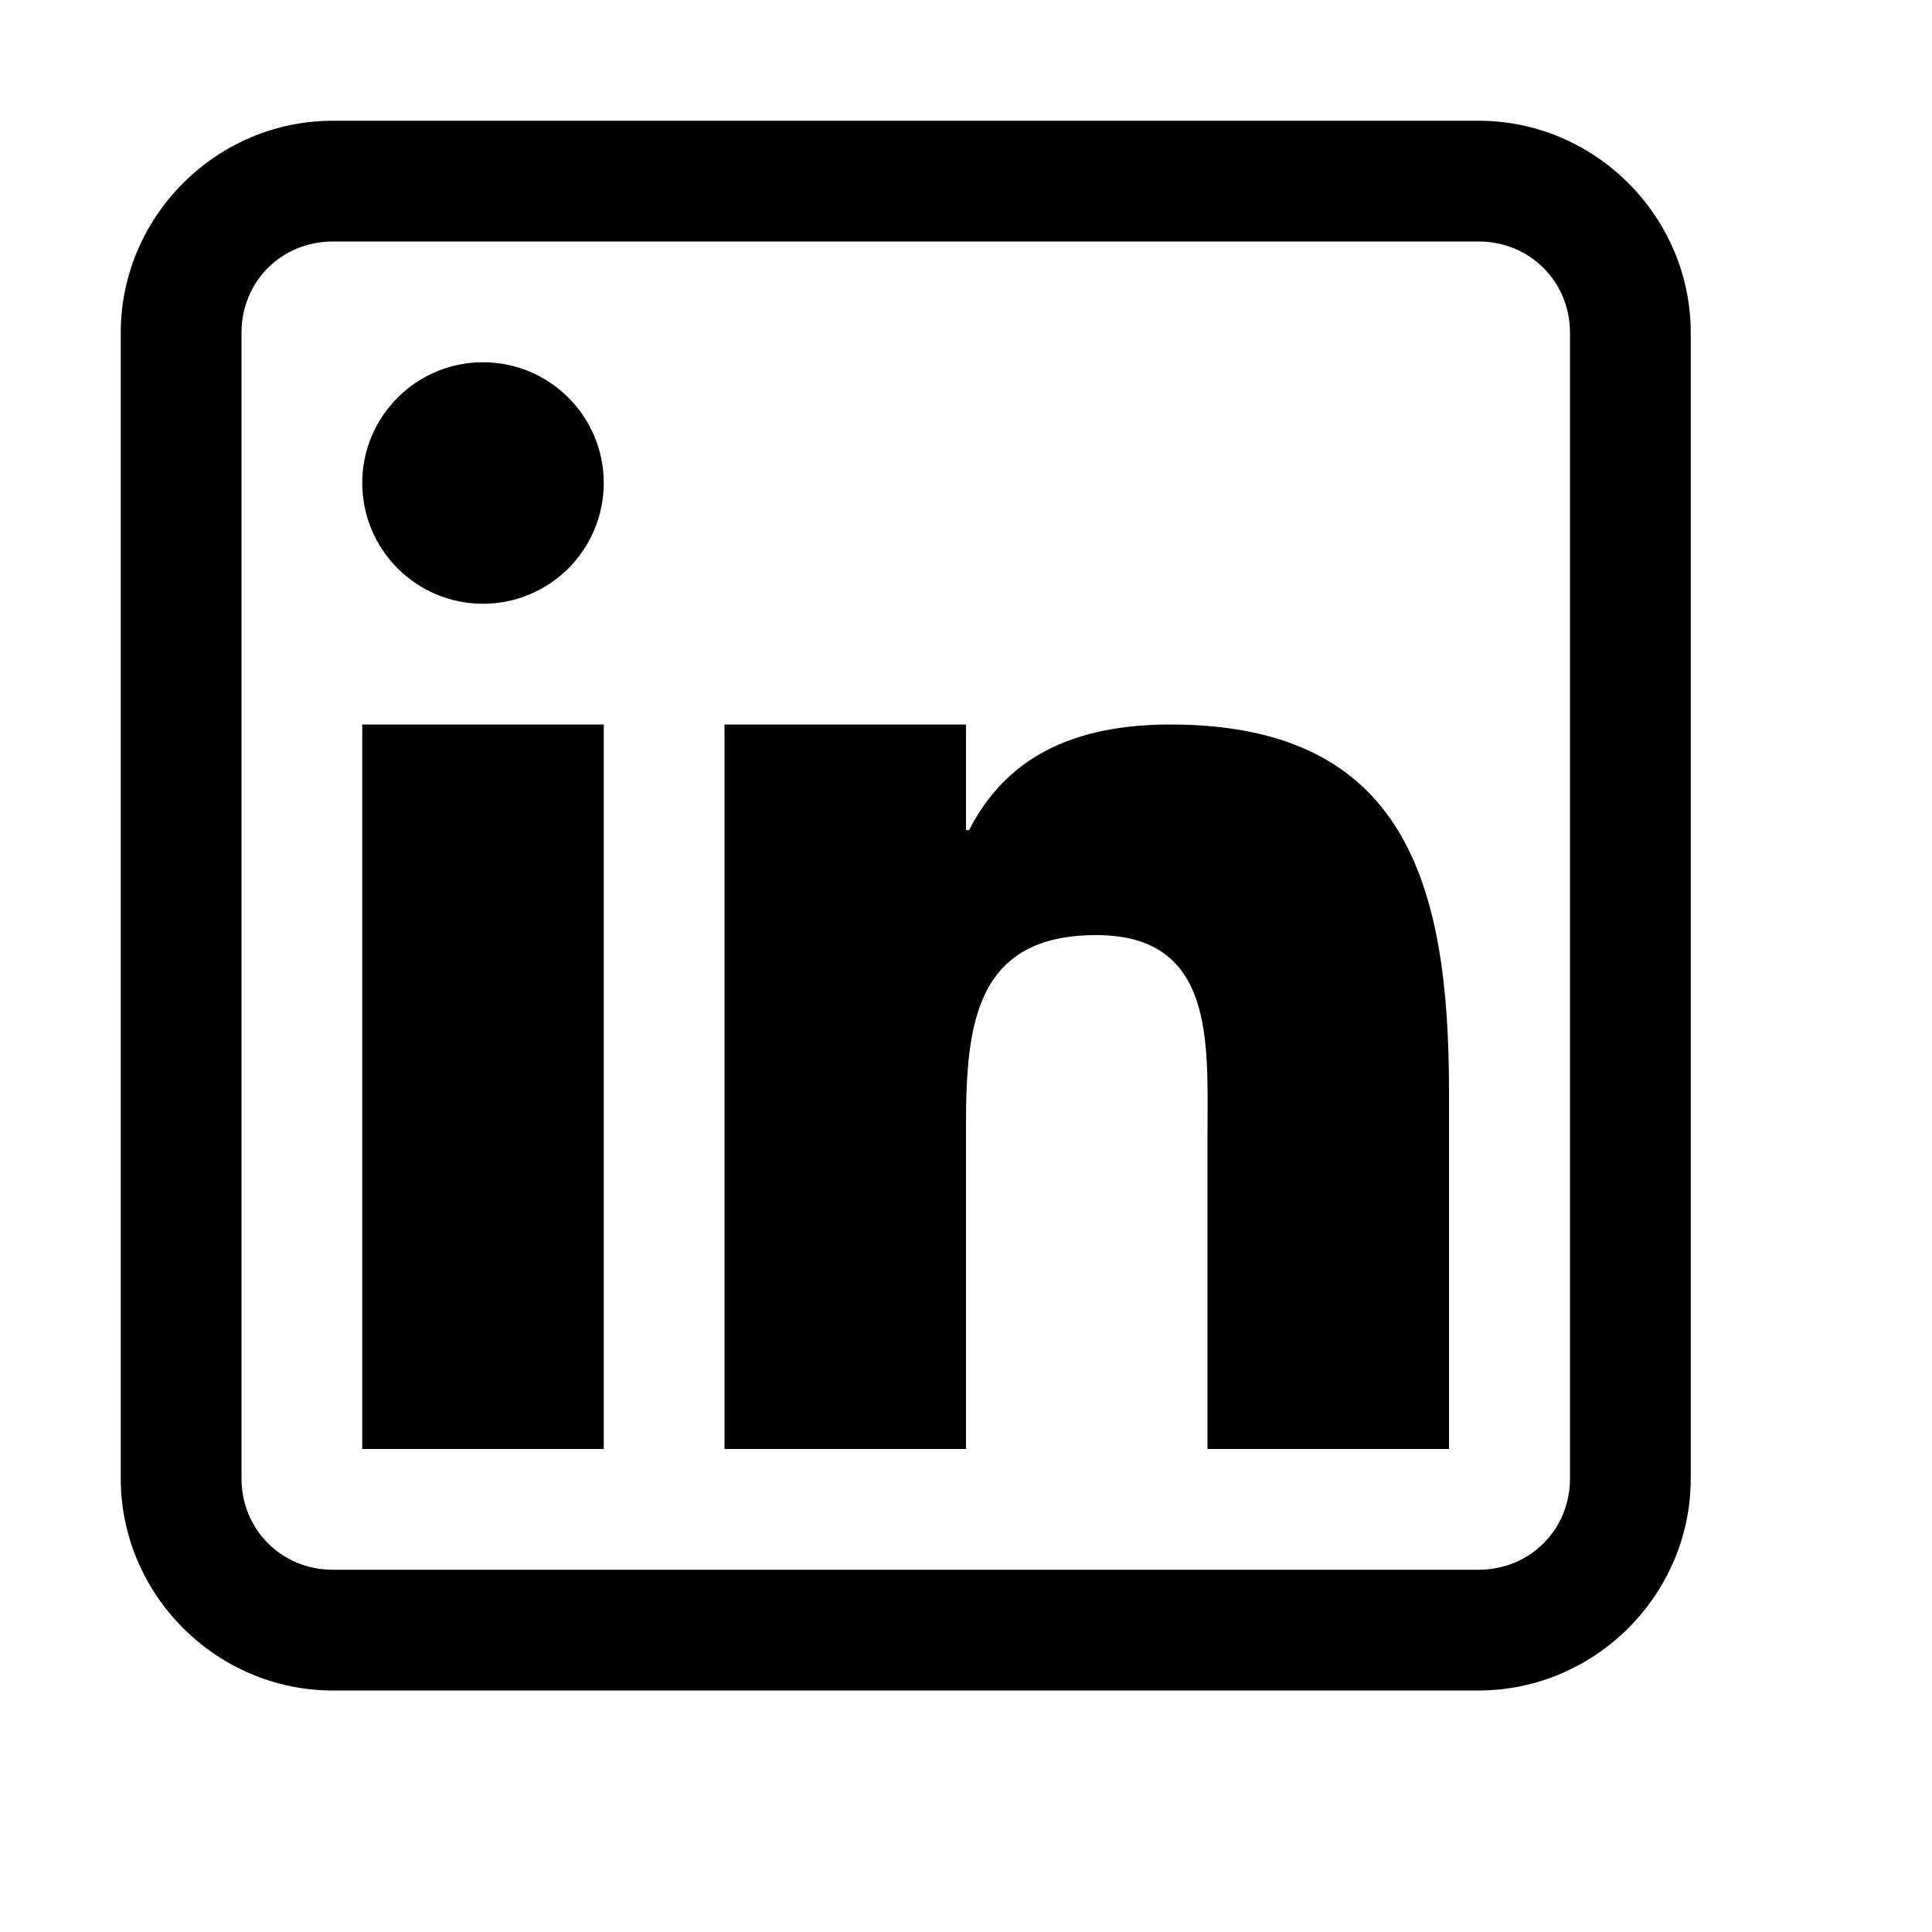
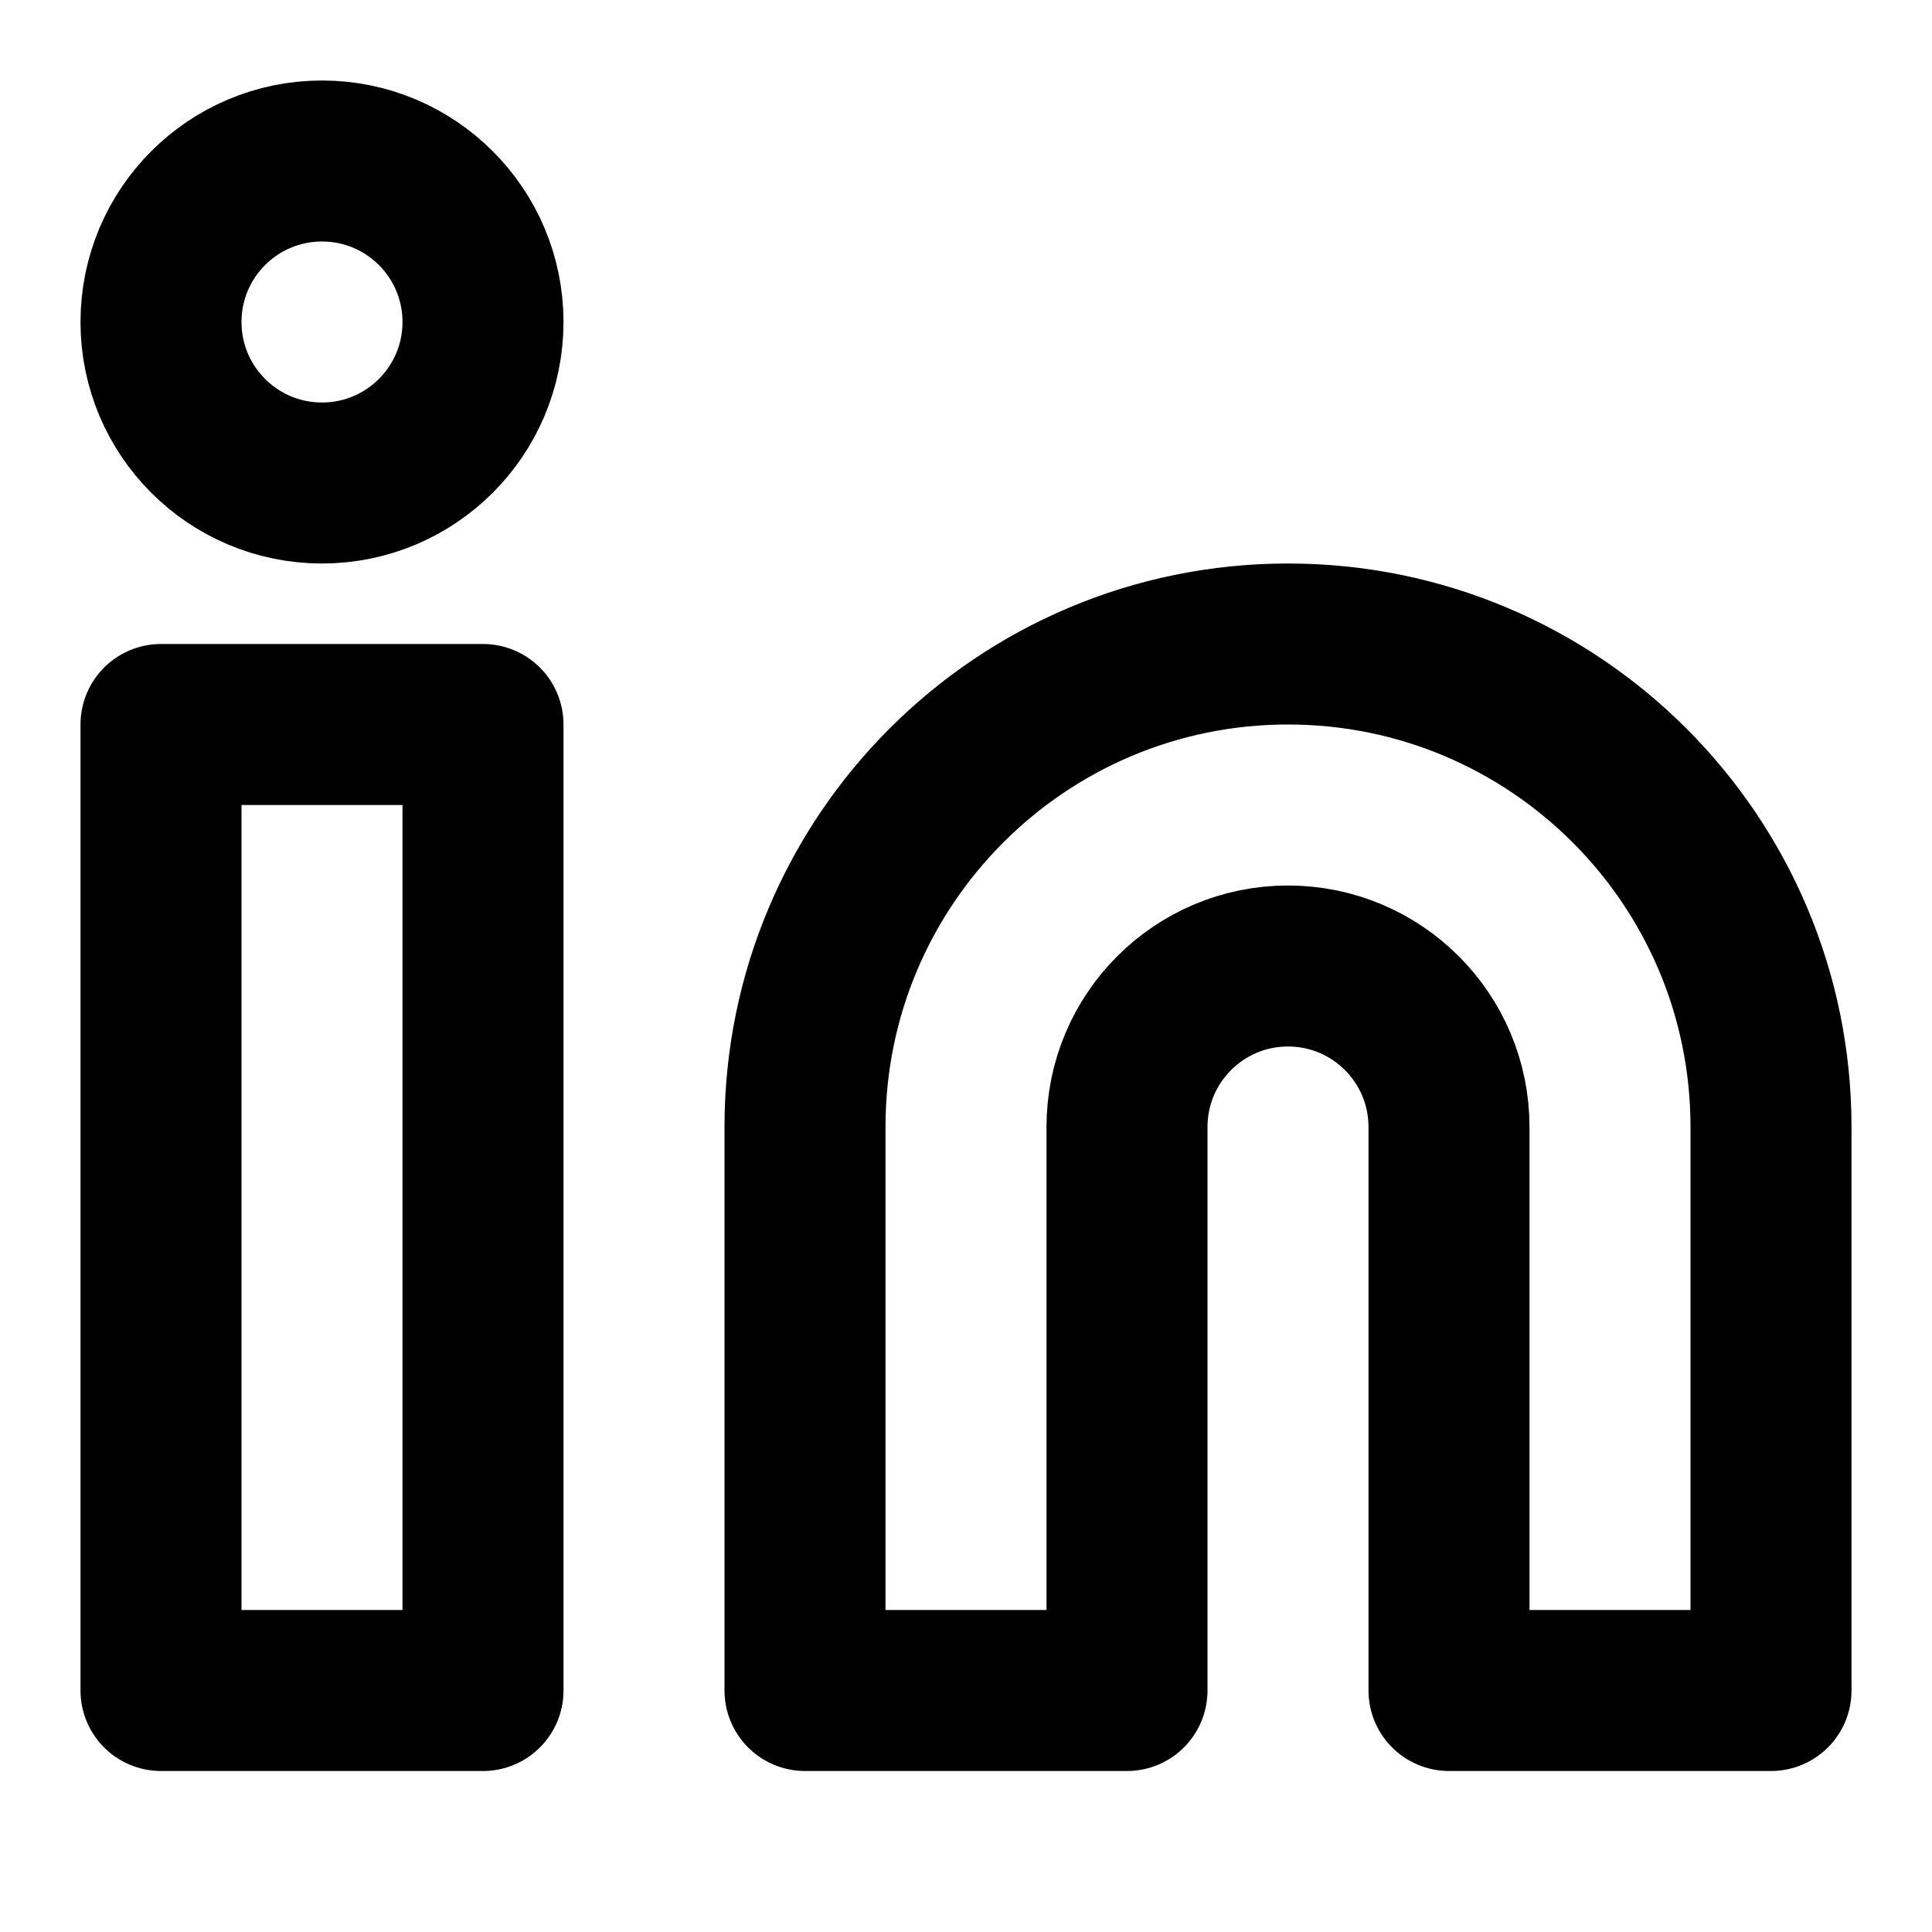
- <svg xmlns="http://www.w3.org/2000/svg" width="96px" height="96px" viewBox="0 0 16 16">
-   <path style="line-height:normal;text-indent:0;text-align:start;text-decoration-line:none;text-decoration-style:solid;text-decoration-color:#000;text-transform:none;block-progression:tb;isolation:auto;mix-blend-mode:normal" d="M 2.756 1 C 1.792 1 1 1.792 1 2.756 L 1 12.244 C 1 13.208 1.793 14 2.756 14 L 12.244 14 C 13.208 14 14.001 13.209 14.002 12.246 L 14.002 2.756 C 14.002 1.792 13.209 1 12.246 1 L 2.756 1 z M 2.756 2 L 12.246 2 C 12.669 2 13.002 2.332 13.002 2.756 L 13.002 12.246 C 13.001 12.67 12.669 13 12.244 13 L 2.756 13 C 2.333 13 2 12.668 2 12.244 L 2 2.756 C 2 2.331 2.331 2 2.756 2 z M 4 3 A 1 1 0 0 0 3 4 A 1 1 0 0 0 4 5 A 1 1 0 0 0 5 4 A 1 1 0 0 0 4 3 z M 3 6 L 3 12 L 5 12 L 5 6 L 3 6 z M 6 6 L 6 12 L 8 12 L 8 9.32 C 8 8.488 8.077 7.744 9.078 7.744 C 10.064 7.744 10 8.635 10 9.375 L 10 12 L 12 12 L 12 9.037 C 12 7.32 11.639 6 9.691 6 C 8.755 6 8.282 6.374 8.025 6.875 L 8 6.875 L 8 6 L 6 6 z" font-weight="400" font-family="sans-serif" white-space="normal" overflow="visible" />
+ <svg xmlns="http://www.w3.org/2000/svg" width="24" height="24" viewBox="0 0 24 24" fill="none" stroke="currentColor" stroke-width="2" stroke-linecap="round" stroke-linejoin="round" class="feather feather-linkedin">
+   <path d="M16 8a6 6 0 0 1 6 6v7h-4v-7a2 2 0 0 0-2-2 2 2 0 0 0-2 2v7h-4v-7a6 6 0 0 1 6-6z" />
+   <rect x="2" y="9" width="4" height="12" />
+   <circle cx="4" cy="4" r="2" />
</svg>
